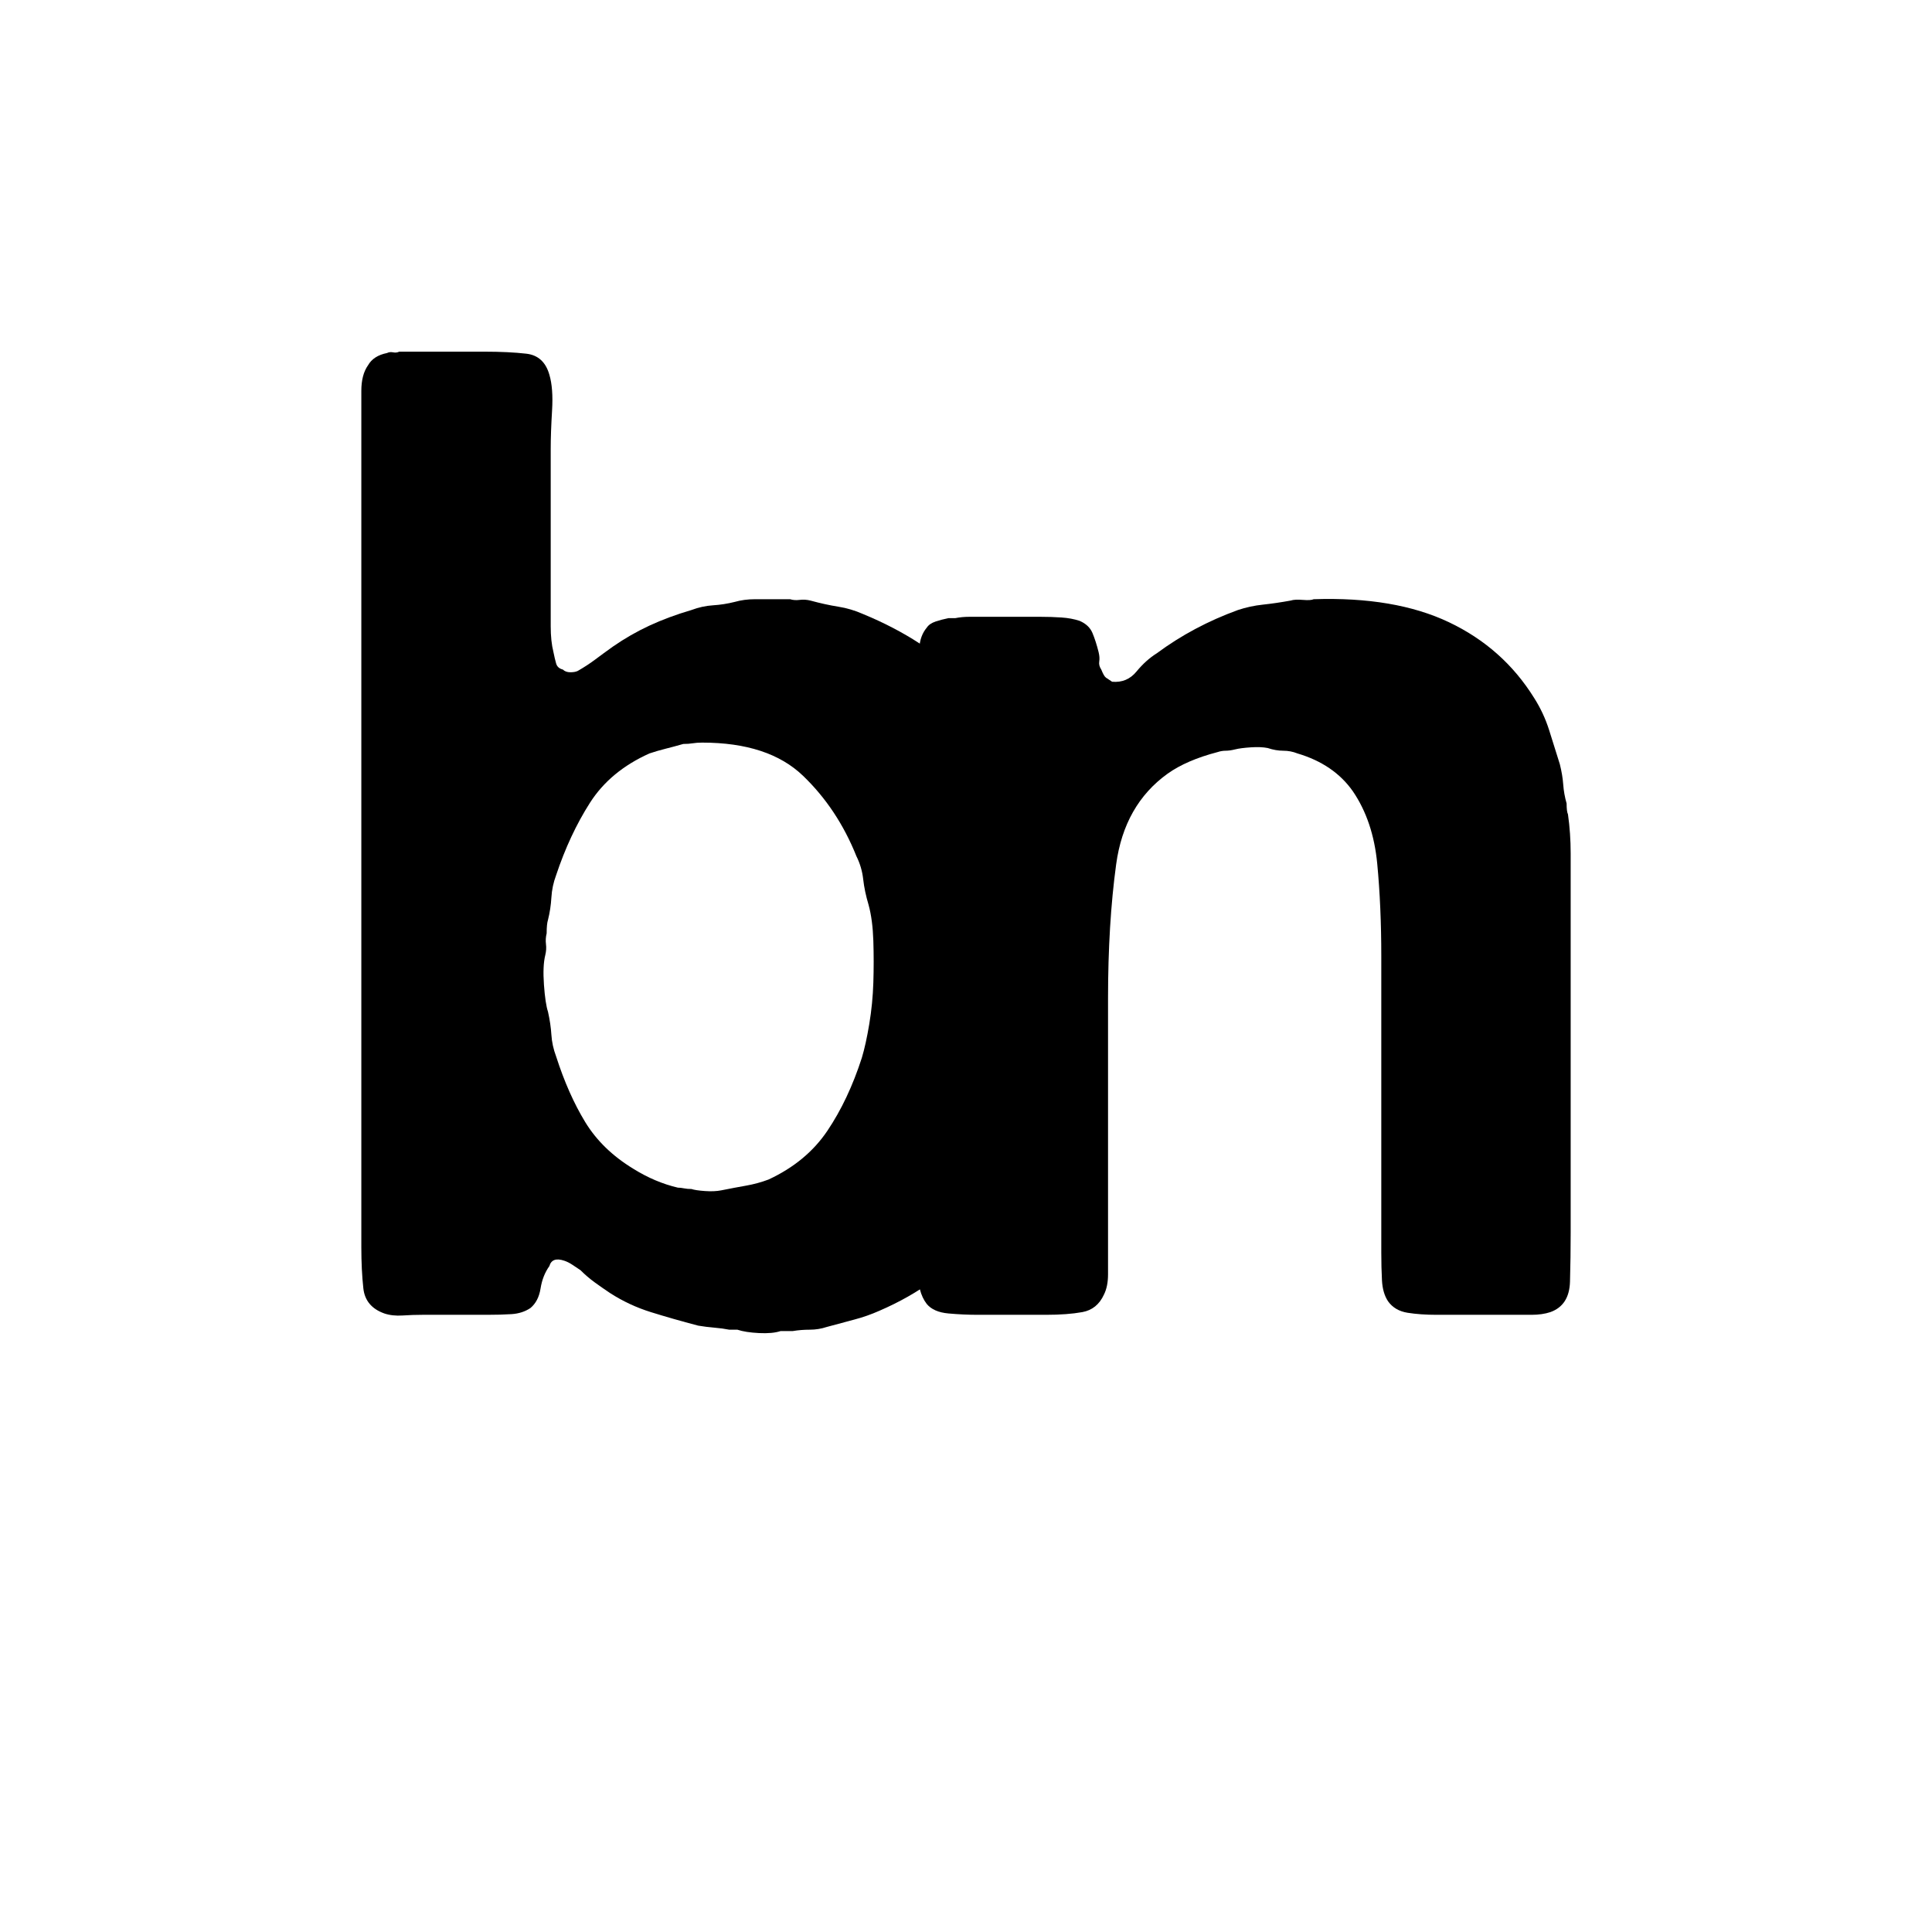
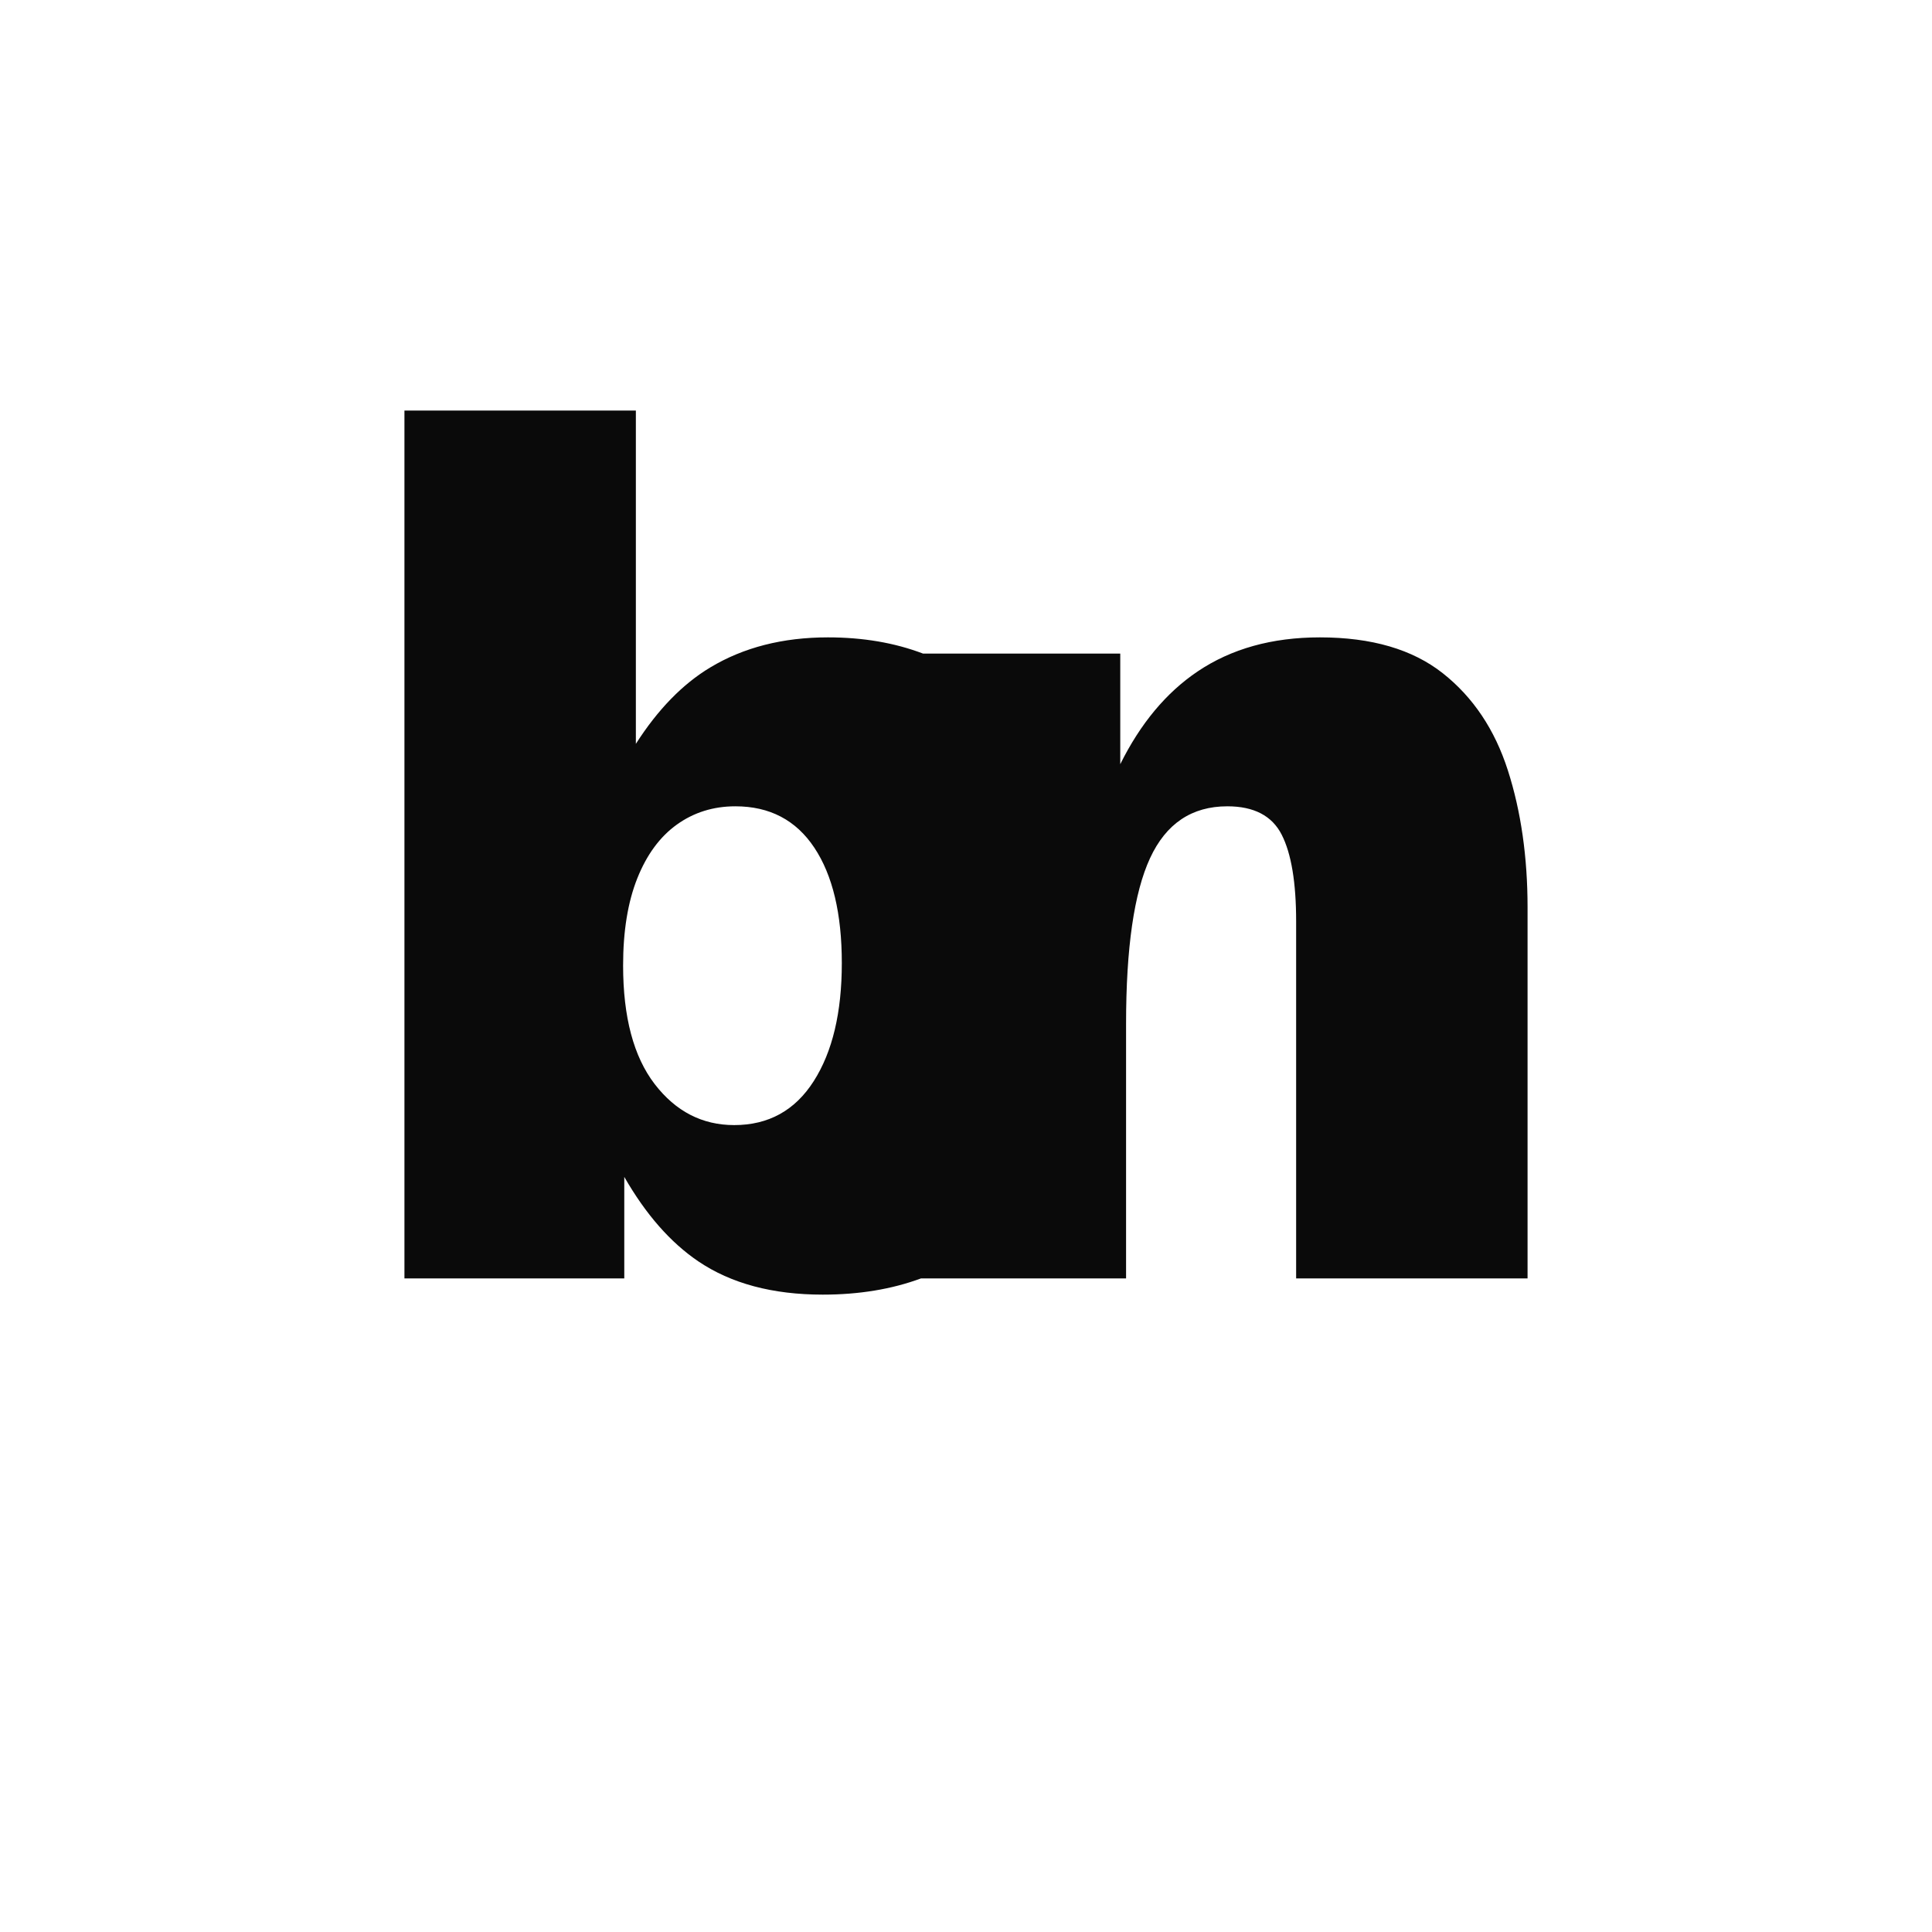
- <svg xmlns="http://www.w3.org/2000/svg" width="48" height="48" viewBox="32 70 448 448">
-   <g fill="#000000">
-     <path d="M572 284Q574 278 574.0 263.5Q574 249 573 243Q573 238 572.5 234.5Q572 231 572 226Q570 218 570.0 210.5Q570 203 568 195Q568 191 566 181Q563 169 560.5 156.5Q558 144 553 133Q535 88 508.0 55.0Q481 22 437 3Q428 -1 418.5 -3.5Q409 -6 398 -9Q392 -11 385.5 -11.0Q379 -11 373 -12H364Q358 -14 348.0 -13.5Q338 -13 332 -11H326Q321 -10 315.0 -9.5Q309 -9 303 -8Q284 -3 268.0 2.0Q252 7 238 16Q232 20 226.5 24.0Q221 28 216 33Q213 35 210.0 37.0Q207 39 204 40Q195 43 193 36Q188 29 186.5 19.5Q185 10 179 5Q173 1 165.0 0.5Q157 0 147 0H99Q92 0 84.5 -0.5Q77 -1 71 1Q57 6 55.5 19.5Q54 33 54 50V660Q54 671 54.0 683.0Q54 695 59 702Q63 709 73 711Q75 712 77.5 711.5Q80 711 82 712H145Q163 712 176.0 710.5Q189 709 193 695Q196 685 195.0 668.5Q194 652 194 640V531Q194 520 194.0 509.0Q194 498 196 490Q197 485 198.0 481.5Q199 478 203 477Q205 475 208.5 475.0Q212 475 214 476Q221 480 227.0 484.5Q233 489 240 494Q253 503 267.0 509.5Q281 516 298 521Q306 524 314.0 524.5Q322 525 330 527Q337 529 345.0 529.0Q353 529 361 529H371Q374 528 378.0 528.5Q382 529 386 528Q397 525 406.5 523.5Q416 522 425 518Q471 499 500.0 469.0Q529 439 549 394Q554 382 557.5 369.0Q561 356 565 342Q567 335 567.5 328.5Q568 322 570 314Q572 309 571.5 303.0Q571 297 572 291ZM424 190Q427 200 429.5 215.0Q432 230 432.5 245.5Q433 261 432.5 276.5Q432 292 429 303Q426 313 425.0 322.0Q424 331 420 339Q406 374 380.5 398.5Q355 423 306 423Q302 423 299.0 422.5Q296 422 292 422Q285 420 279.0 418.5Q273 417 267 415Q238 402 223.0 378.5Q208 355 198 325Q195 317 194.5 308.5Q194 300 192 292Q191 289 191 282Q190 278 190.5 274.0Q191 270 190 266Q188 258 189.0 244.0Q190 230 192 224Q194 215 194.5 207.0Q195 199 198 191Q207 163 219.5 142.5Q232 122 255 108Q271 98 288 94Q290 94 292.5 93.5Q295 93 298 93Q301 92 308.0 91.5Q315 91 320 92Q330 94 338.5 95.5Q347 97 355 100Q383 113 398.5 136.0Q414 159 424 190Z" transform="translate(98.848,374.884) scale(0.313677,-0.313677)" />
-     <path d="M347 529Q407 531 447.0 512.0Q487 493 510 456Q517 445 521.0 432.5Q525 420 529 407Q531 399 531.5 392.0Q532 385 534 378Q534 372 535 370Q537 356 537.0 341.0Q537 326 537 312V223V61Q537 42 536.5 24.5Q536 7 522 2Q516 0 508.0 0.0Q500 0 492 0H438Q426 0 416.5 1.5Q407 3 402 10Q398 16 397.5 25.5Q397 35 397 46V116V265Q397 302 394.0 333.5Q391 365 376 387Q362 407 335 415Q330 417 324.5 417.0Q319 417 313 419Q308 420 300.5 419.5Q293 419 289 418Q285 417 282.0 417.0Q279 417 276 416Q253 410 239 400Q207 377 201.0 333.0Q195 289 195 234V109V48Q195 39 195.0 30.0Q195 21 192 15Q187 4 176.0 2.0Q165 0 149 0H99Q88 0 77.0 1.0Q66 2 61 8Q54 17 54.5 34.0Q55 51 55 66V202V422V473Q55 484 55.5 493.0Q56 502 61 508Q63 511 67.5 512.5Q72 514 77 515H82Q87 516 92.5 516.0Q98 516 103 516H145Q153 516 160.5 515.5Q168 515 174 513Q181 510 183.5 504.0Q186 498 188 490Q189 486 188.5 483.0Q188 480 190 477Q192 472 193.5 471.0Q195 470 198 468Q209 467 216.0 475.5Q223 484 231 489Q258 509 291 521Q300 524 309.5 525.0Q319 526 330 528Q333 529 339.0 528.5Q345 528 347 529Z" transform="translate(227.769,374.884) scale(0.313677,-0.313677)" />
-   </g>
+ <svg xmlns="http://www.w3.org/2000/svg" viewBox="0 0 512 512">
+   <path fill="#0a0a0a" d="M218.03 343.09Q232.46 343.09 244.08 338.79H298.42V271.33Q298.42 241.13 304.78 227.41Q311.14 213.68 325.25 213.68Q335.83 213.68 339.66 221.2Q343.49 228.71 343.49 244.19V338.79H404.82V240.51Q404.82 220.43 399.61 204.18Q394.4 187.93 382.36 178.42Q370.32 168.91 349.78 168.91Q330.77 168.91 317.35 177.96Q304.91 186.35 296.88 202.52V173.21H244.62Q233.34 168.91 219.41 168.91Q201.47 168.91 188.21 176.89Q177.23 183.49 168.51 197.13V108.81H107.18V338.79H165.44V311.89Q173.98 326.77 185.06 334.27Q198.1 343.09 218.03 343.09ZM194.57 298.16Q181.85 298.16 173.49 287.28Q165.13 276.39 165.13 255.85Q165.13 242.2 168.89 232.77Q172.65 223.34 179.39 218.51Q186.14 213.68 194.88 213.68Q208.52 213.68 215.81 224.65Q223.09 235.61 223.09 255.23Q223.09 274.86 215.65 286.51Q208.22 298.16 194.57 298.16Z" />
</svg>
